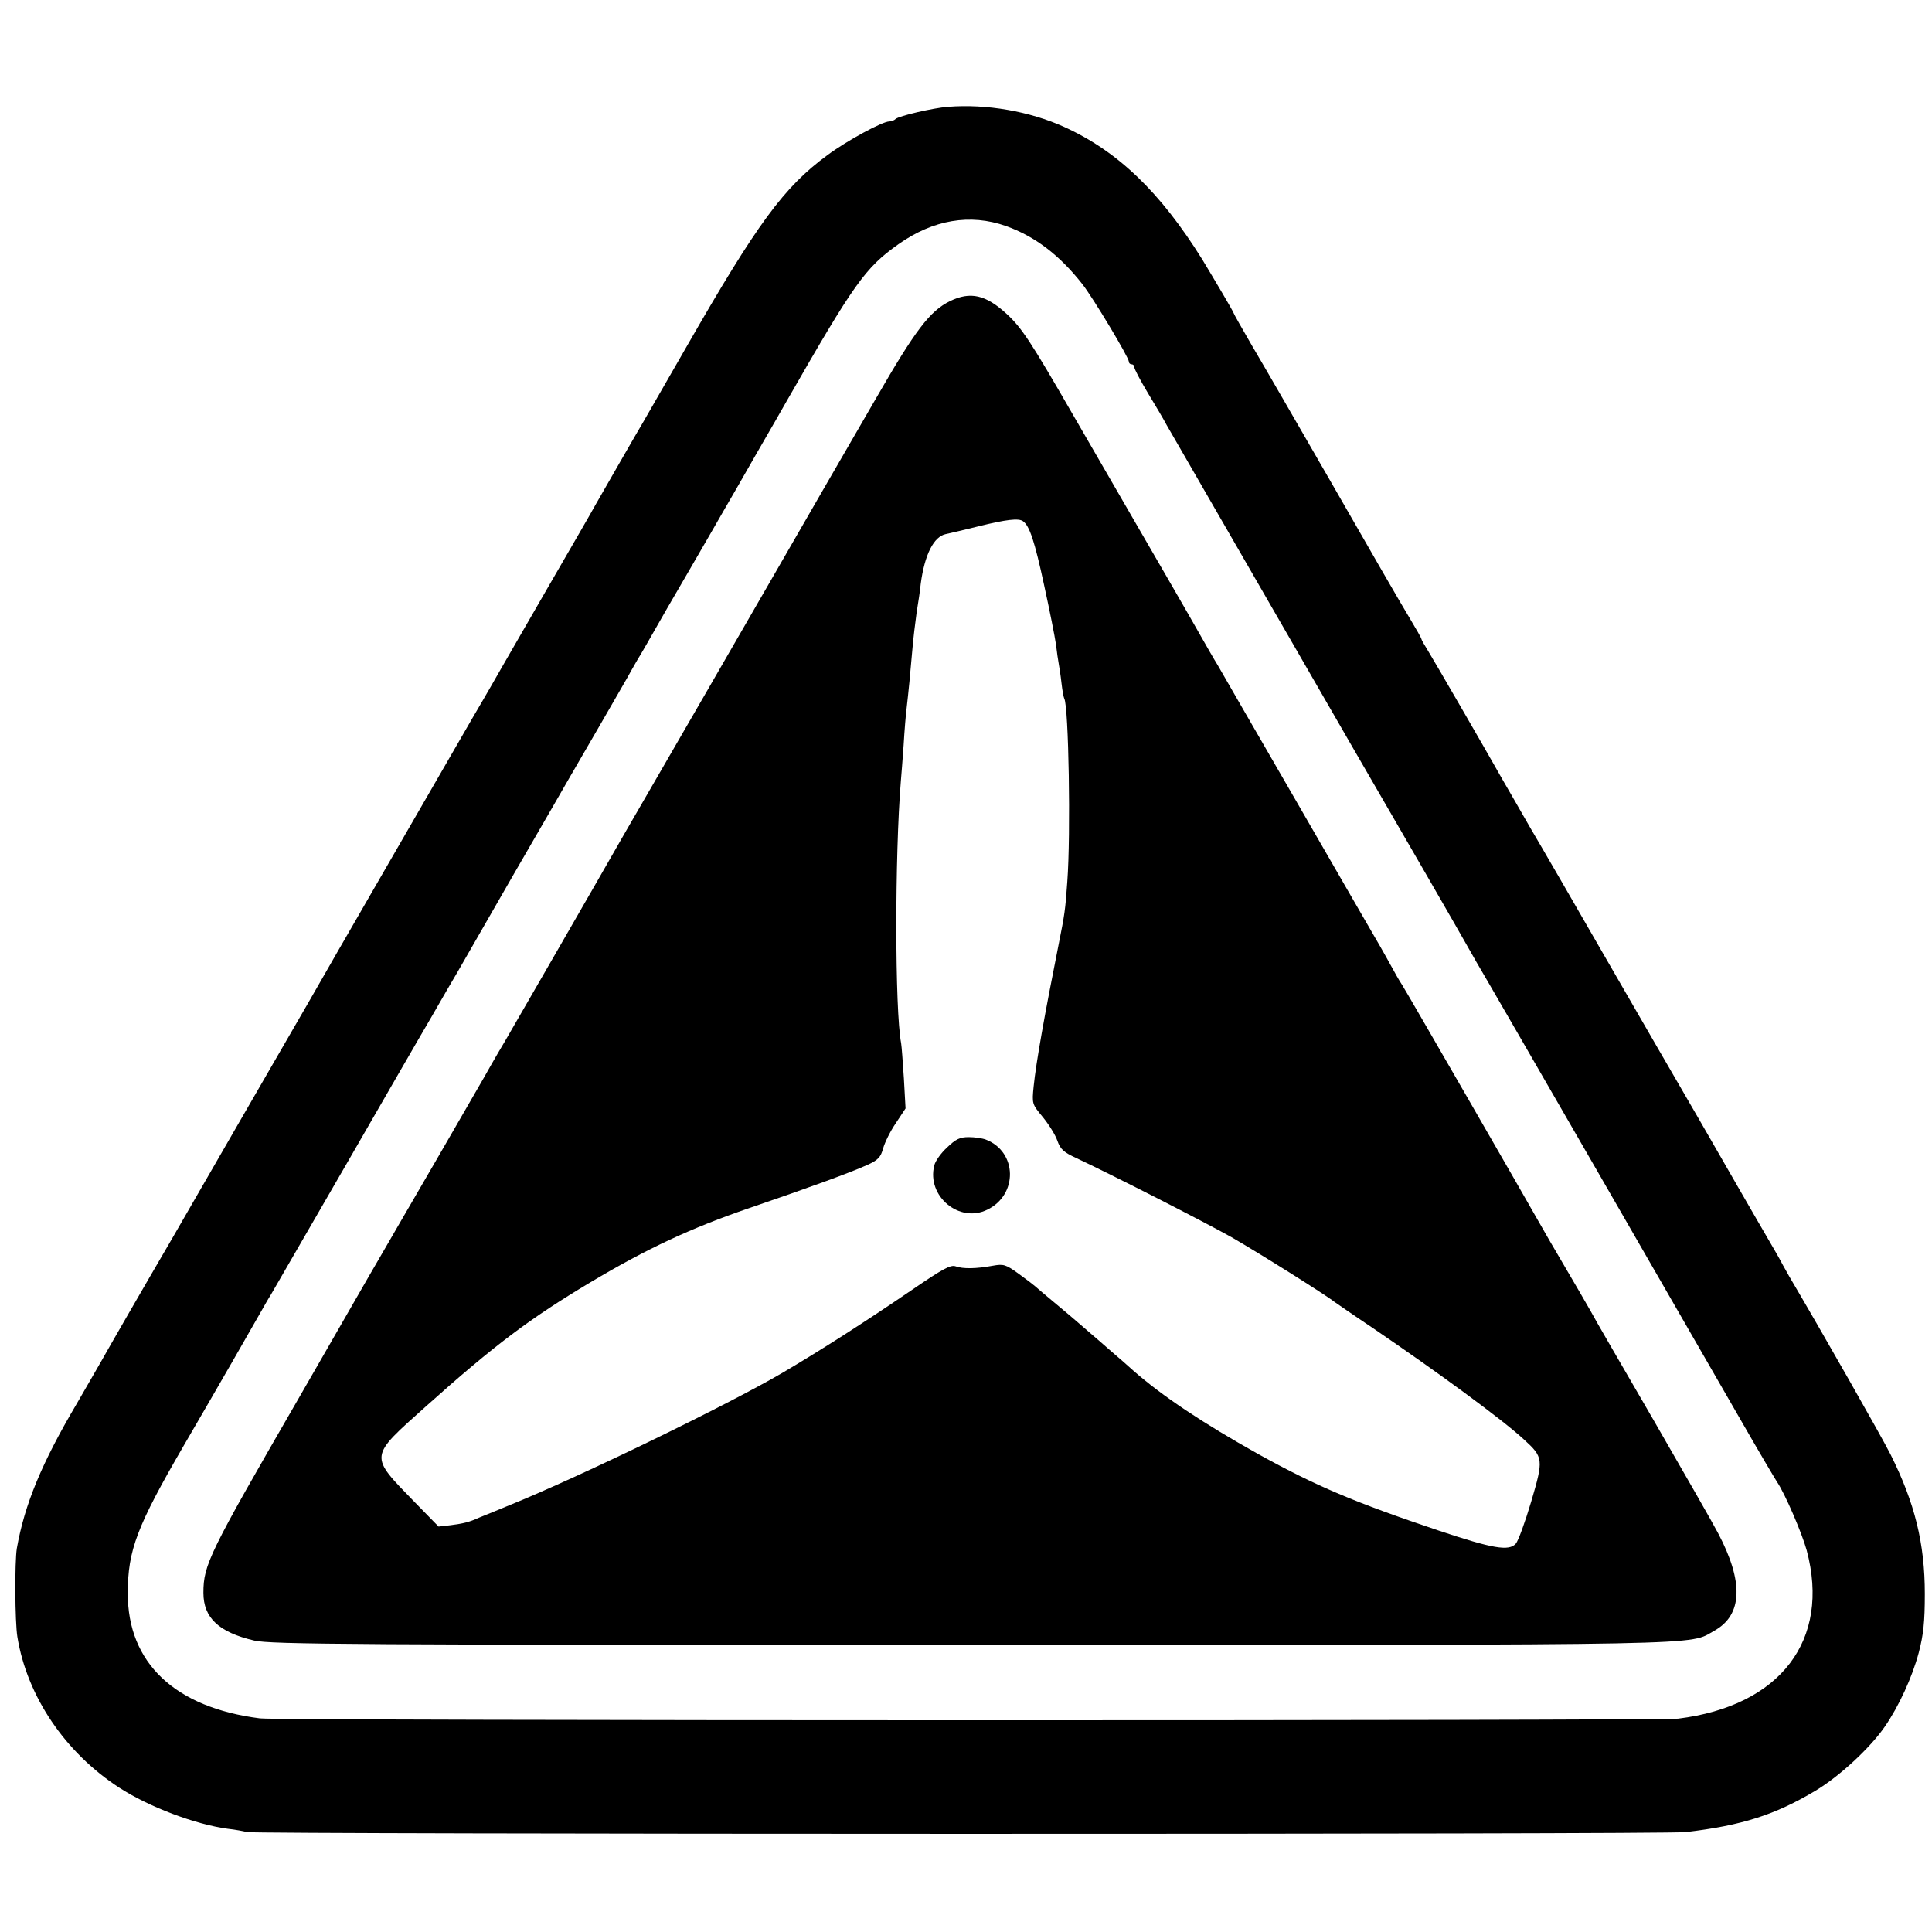
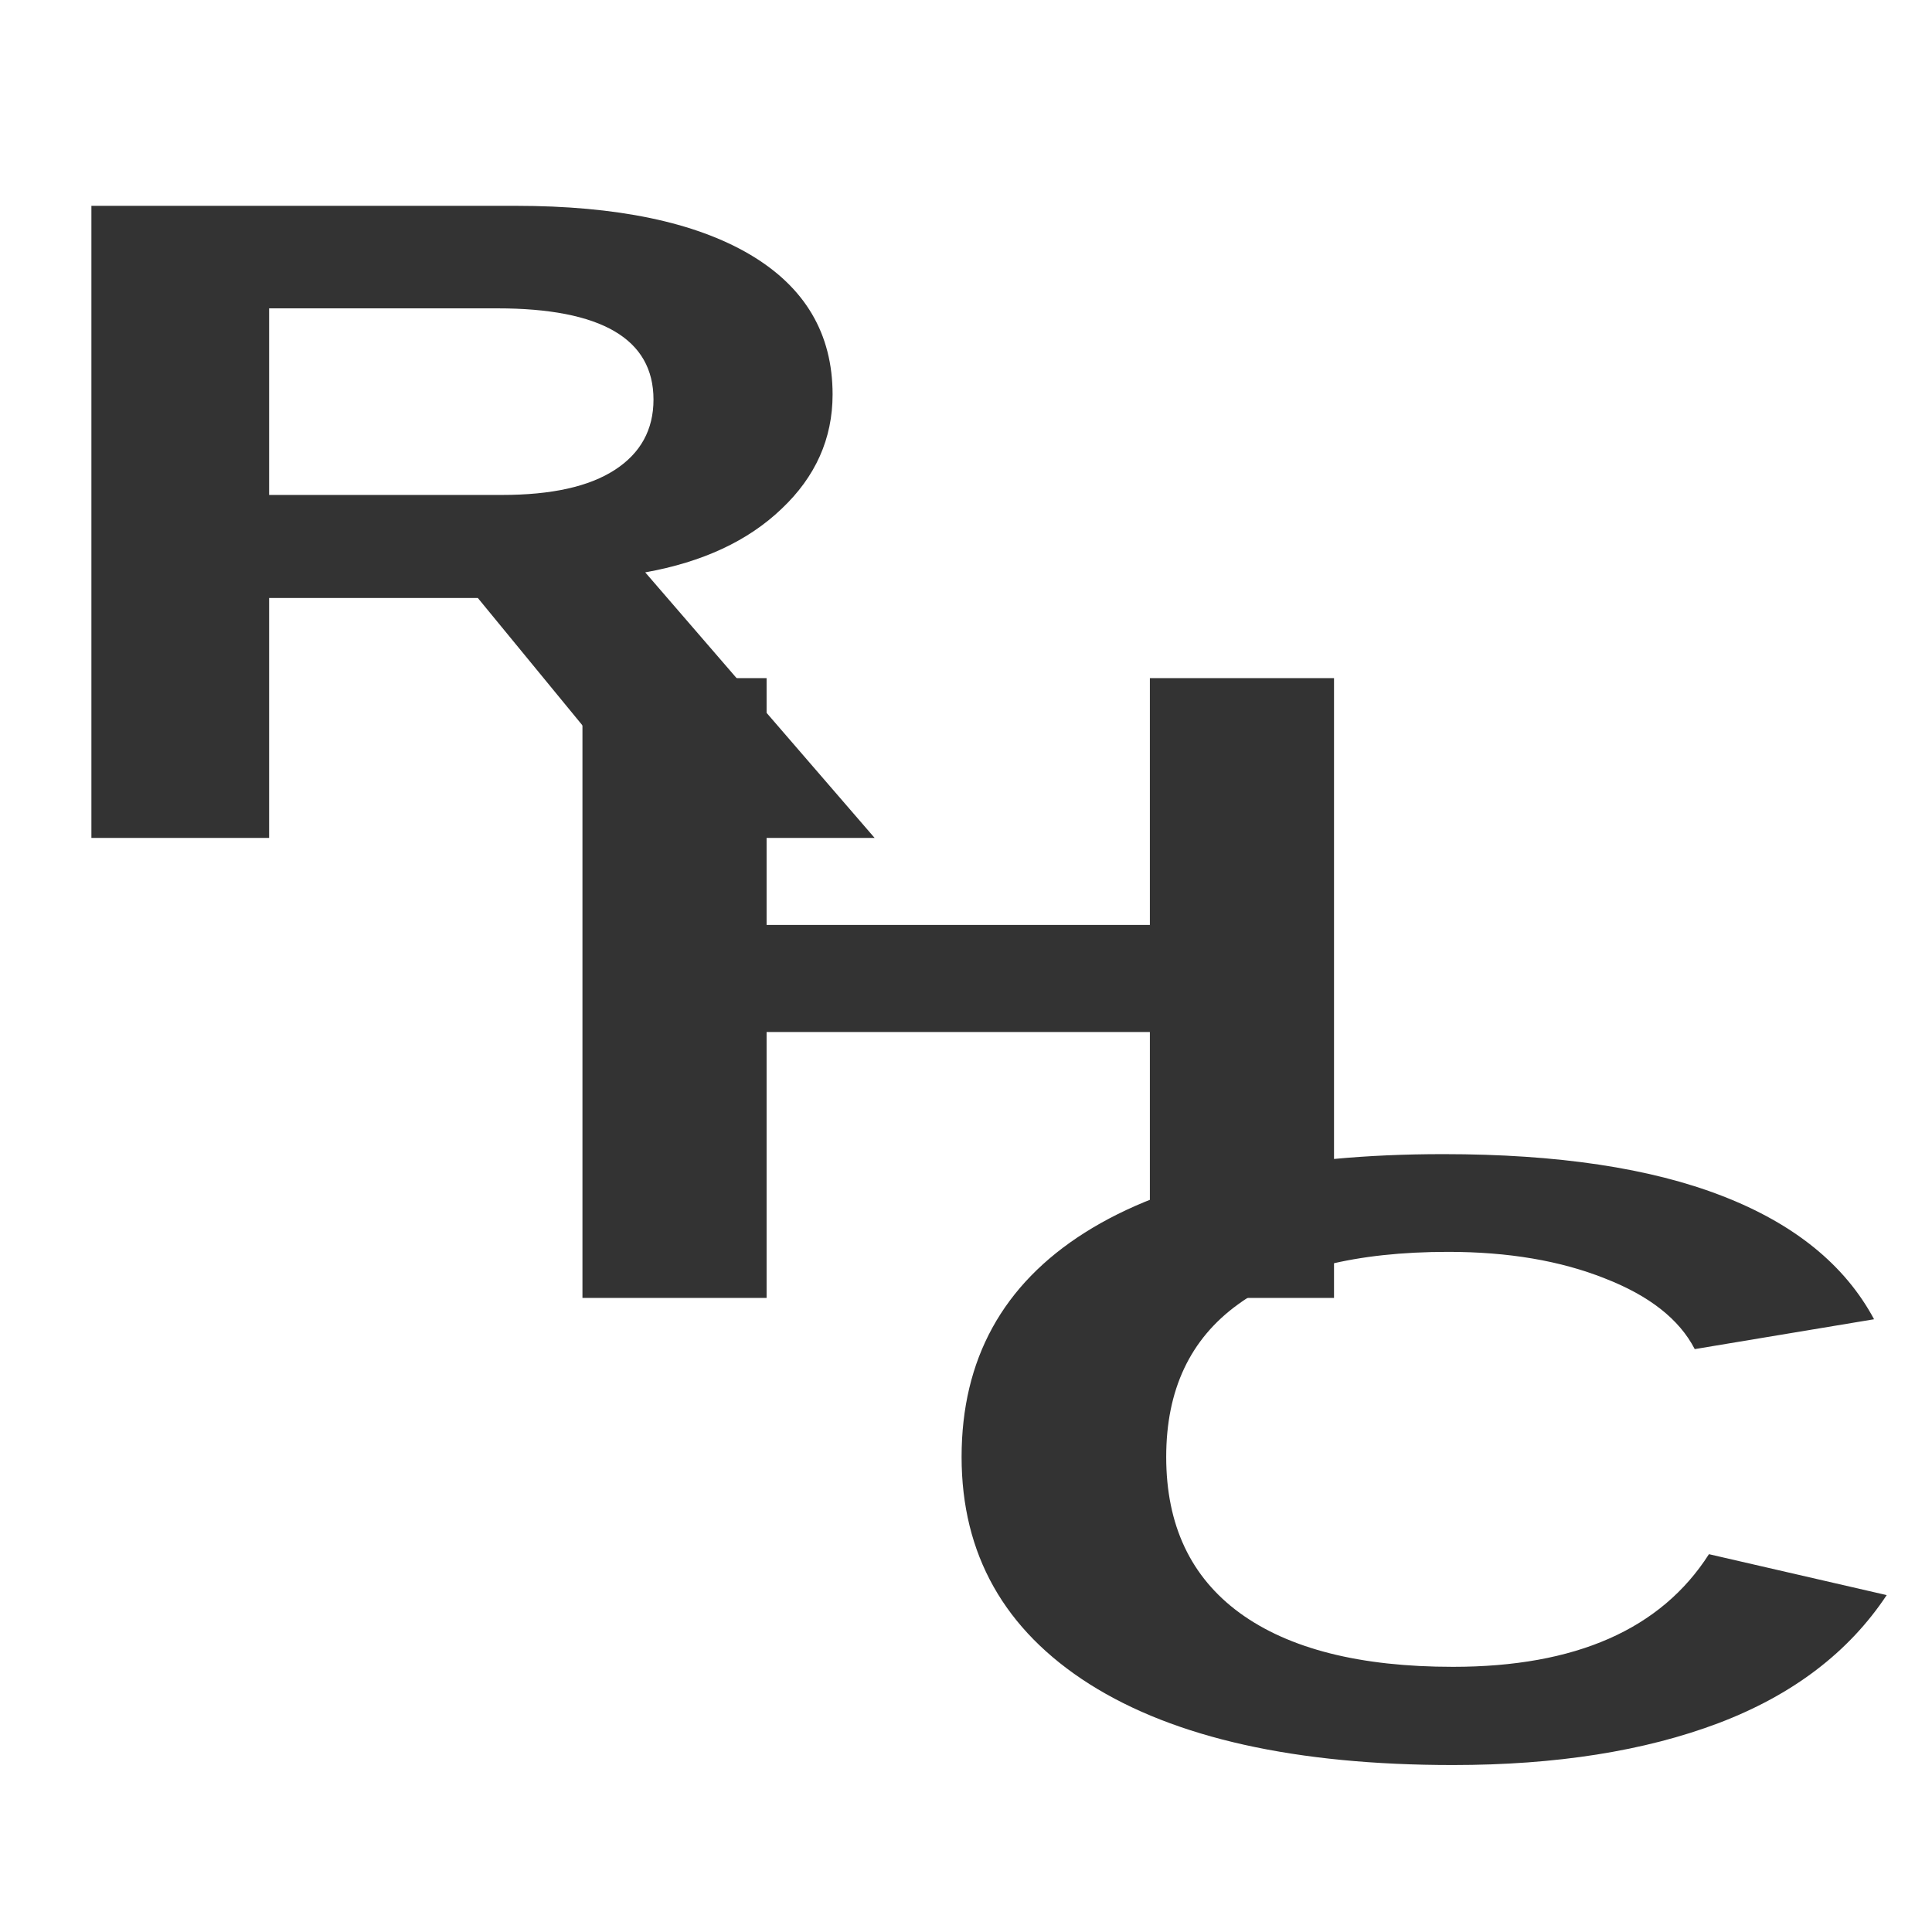
<svg xmlns="http://www.w3.org/2000/svg" version="1.0" width="700pt" height="700pt" viewBox="0 0 700 700" preserveAspectRatio="xMidYMid meet">
-   <g transform="translate(0,700) scale(0.1,-0.1)" fill="#000000" stroke="none">
-     <path d="M3435 6613 c-54 -4 -178 -33 -190 -44 -5 -5 -15 -9 -23 -9 -25 0 -154 -70 -224 -122 -158 -116 -254 -247 -511 -695 -82 -142 -152 -265 -157 -273 -13 -21 -149 -258 -173 -300 -10 -19 -86 -150 -167 -290 -81 -140 -157 -272 -169 -293 -12 -21 -61 -107 -110 -190 -103 -179 -460 -796 -489 -847 -11 -19 -60 -105 -109 -190 -49 -85 -168 -290 -263 -455 -95 -165 -196 -340 -225 -390 -108 -185 -233 -402 -257 -445 -14 -25 -55 -95 -90 -156 -127 -215 -189 -365 -217 -524 -8 -49 -7 -266 2 -321 35 -215 173 -419 369 -546 108 -70 275 -133 393 -149 28 -3 59 -9 70 -12 33 -8 5141 -9 5213 0 203 24 323 62 470 150 87 52 198 155 251 232 51 74 99 178 123 268 17 65 22 111 22 213 0 183 -36 329 -124 505 -31 62 -249 445 -367 645 -16 28 -32 57 -36 65 -5 8 -13 24 -20 35 -12 20 -113 195 -132 228 -5 9 -69 120 -141 245 -73 125 -223 385 -334 577 -111 193 -236 409 -278 480 -41 72 -84 146 -95 165 -58 103 -253 440 -273 472 -13 21 -24 40 -24 43 0 3 -20 38 -44 78 -24 39 -147 252 -273 472 -127 220 -260 451 -297 513 -36 62 -66 115 -66 117 0 4 -71 124 -114 195 -152 244 -306 392 -500 480 -126 57 -282 84 -421 73z m210 -432 c104 -37 194 -105 277 -211 39 -50 168 -265 168 -280 0 -6 5 -10 10 -10 6 0 10 -5 10 -11 0 -6 22 -48 49 -93 27 -44 58 -97 68 -116 11 -19 114 -197 228 -395 114 -198 249 -432 300 -520 51 -88 118 -205 150 -260 169 -291 390 -674 407 -705 11 -19 27 -48 37 -65 31 -51 837 -1449 958 -1660 63 -110 123 -211 132 -225 28 -41 90 -185 107 -247 87 -326 -95 -564 -466 -610 -65 -8 -5074 -8 -5138 1 -308 39 -480 201 -479 454 0 155 33 242 202 533 115 197 267 462 282 489 8 14 23 41 35 60 11 19 131 226 266 460 135 234 276 479 315 545 38 66 80 139 94 162 13 23 105 183 204 355 100 172 190 329 201 348 11 19 63 109 116 200 52 91 102 176 109 190 8 14 23 41 35 60 11 19 32 55 46 80 14 25 72 126 130 225 57 99 115 198 127 220 13 22 65 112 115 200 51 88 101 175 111 193 244 426 284 482 404 567 126 89 260 112 390 66z" />
-     <path d="M3442 5909 c-73 -36 -125 -104 -269 -354 -22 -38 -108 -187 -191 -330 -82 -143 -275 -476 -427 -740 -153 -264 -285 -493 -295 -510 -98 -172 -416 -723 -429 -745 -5 -8 -41 -69 -78 -135 -71 -124 -288 -498 -304 -525 -5 -8 -55 -96 -113 -195 -57 -99 -172 -299 -256 -445 -322 -557 -343 -599 -343 -701 0 -91 56 -143 184 -173 56 -14 371 -16 2594 -16 2741 0 2600 -2 2697 52 102 57 106 177 13 353 -17 33 -123 218 -234 410 -112 193 -215 370 -228 395 -14 25 -56 97 -93 160 -37 63 -78 133 -90 155 -49 87 -484 842 -499 865 -16 25 -19 31 -60 105 -12 22 -32 56 -43 75 -11 19 -139 240 -283 490 -145 250 -272 471 -283 490 -12 19 -43 73 -69 119 -65 114 -53 93 -457 791 -151 262 -184 312 -238 362 -76 70 -132 83 -206 47z m264 -797 c24 -16 43 -74 77 -232 20 -91 39 -187 43 -215 3 -27 8 -59 10 -70 2 -11 7 -42 10 -70 3 -27 8 -53 10 -56 16 -27 24 -491 11 -664 -7 -102 -10 -120 -31 -225 -51 -256 -82 -428 -91 -517 -6 -62 -6 -63 33 -110 22 -27 46 -65 53 -86 11 -31 23 -42 69 -63 146 -69 457 -228 561 -286 99 -57 343 -210 374 -235 6 -4 66 -46 135 -92 241 -164 473 -334 552 -407 70 -64 71 -71 26 -224 -22 -74 -47 -143 -56 -153 -25 -28 -83 -18 -278 47 -307 103 -444 161 -654 277 -202 113 -348 210 -455 304 -16 15 -52 46 -80 70 -27 24 -61 53 -75 65 -14 12 -63 55 -110 94 -47 39 -87 73 -90 76 -3 3 -29 23 -58 44 -48 35 -56 37 -95 30 -60 -11 -108 -12 -135 -2 -18 6 -46 -9 -157 -85 -170 -116 -329 -218 -470 -301 -198 -116 -733 -376 -990 -480 -49 -20 -99 -41 -110 -45 -35 -16 -56 -21 -102 -27 l-44 -5 -86 88 c-167 172 -168 161 42 349 248 222 377 318 591 446 209 125 369 199 579 271 225 77 362 127 427 156 40 18 49 28 58 61 6 21 26 62 46 91 l35 53 -6 108 c-4 60 -8 117 -10 128 -23 120 -23 684 -1 950 2 19 6 78 10 130 3 52 8 113 11 135 6 51 14 132 21 215 3 36 10 94 15 130 6 36 13 83 15 105 14 105 47 171 91 180 15 3 69 16 118 28 101 25 145 30 161 19z" />
-     <path d="M3431 2842 c-22 -20 -43 -50 -46 -65 -28 -111 91 -210 192 -160 112 54 109 210 -5 254 -13 5 -41 9 -62 9 -32 0 -47 -7 -79 -38z" />
-   </g>
+   <text style="fill: rgb(51, 51, 51); font-family: Arial, sans-serif; font-size: 28px; font-weight: 700; white-space: pre;" x="144.024" y="162.027" transform="matrix(15.97296, 0, 0, 11.88728, -2297.313, -1622.476)">R</text>
+   <text style="fill: rgb(51, 51, 51); font-family: Arial, sans-serif; font-size: 28px; font-weight: 700; white-space: pre;" x="198.033" y="243.57" transform="matrix(16.55049, 0, 0, 11.65617, -3097.514, -2368.834)">H</text>
+   <text style="fill: rgb(51, 51, 51); font-family: Arial, sans-serif; font-size: 28px; font-weight: 700; white-space: pre;" x="276.399" y="360.06" transform="matrix(18.31934, 0, 0, 11.16301, -4736.216, -3382.971)">C</text>
</svg>
